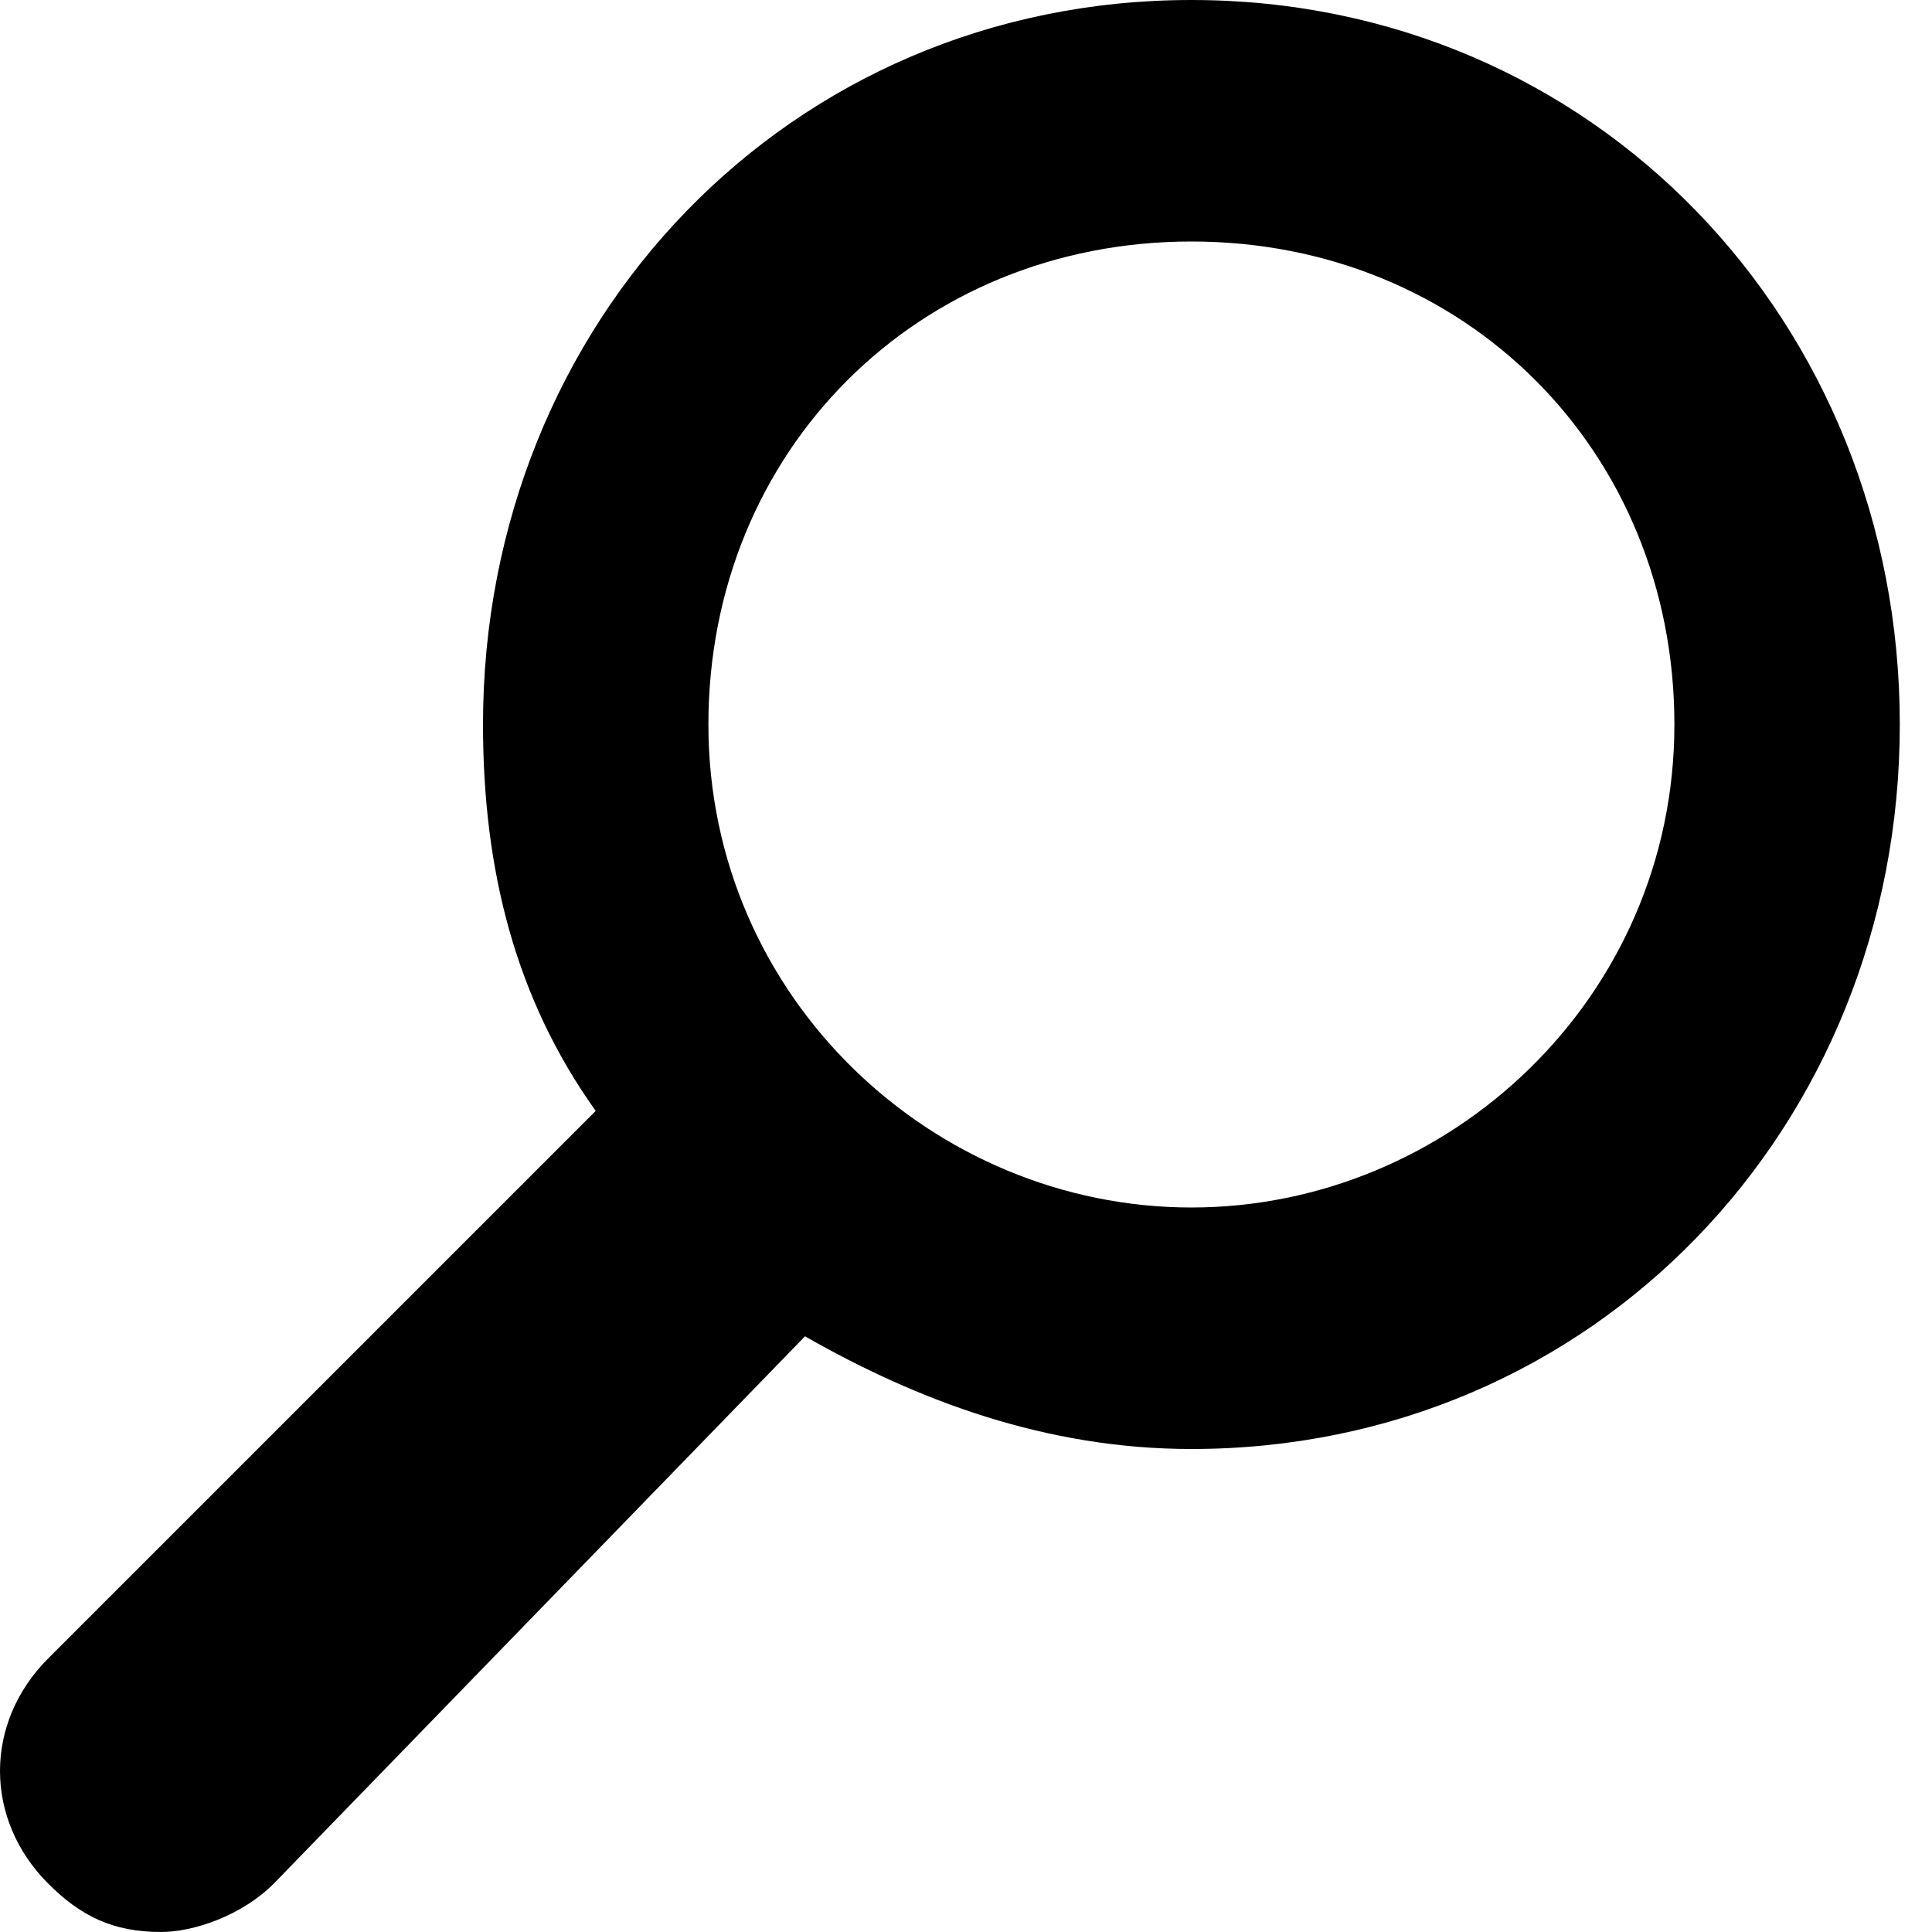
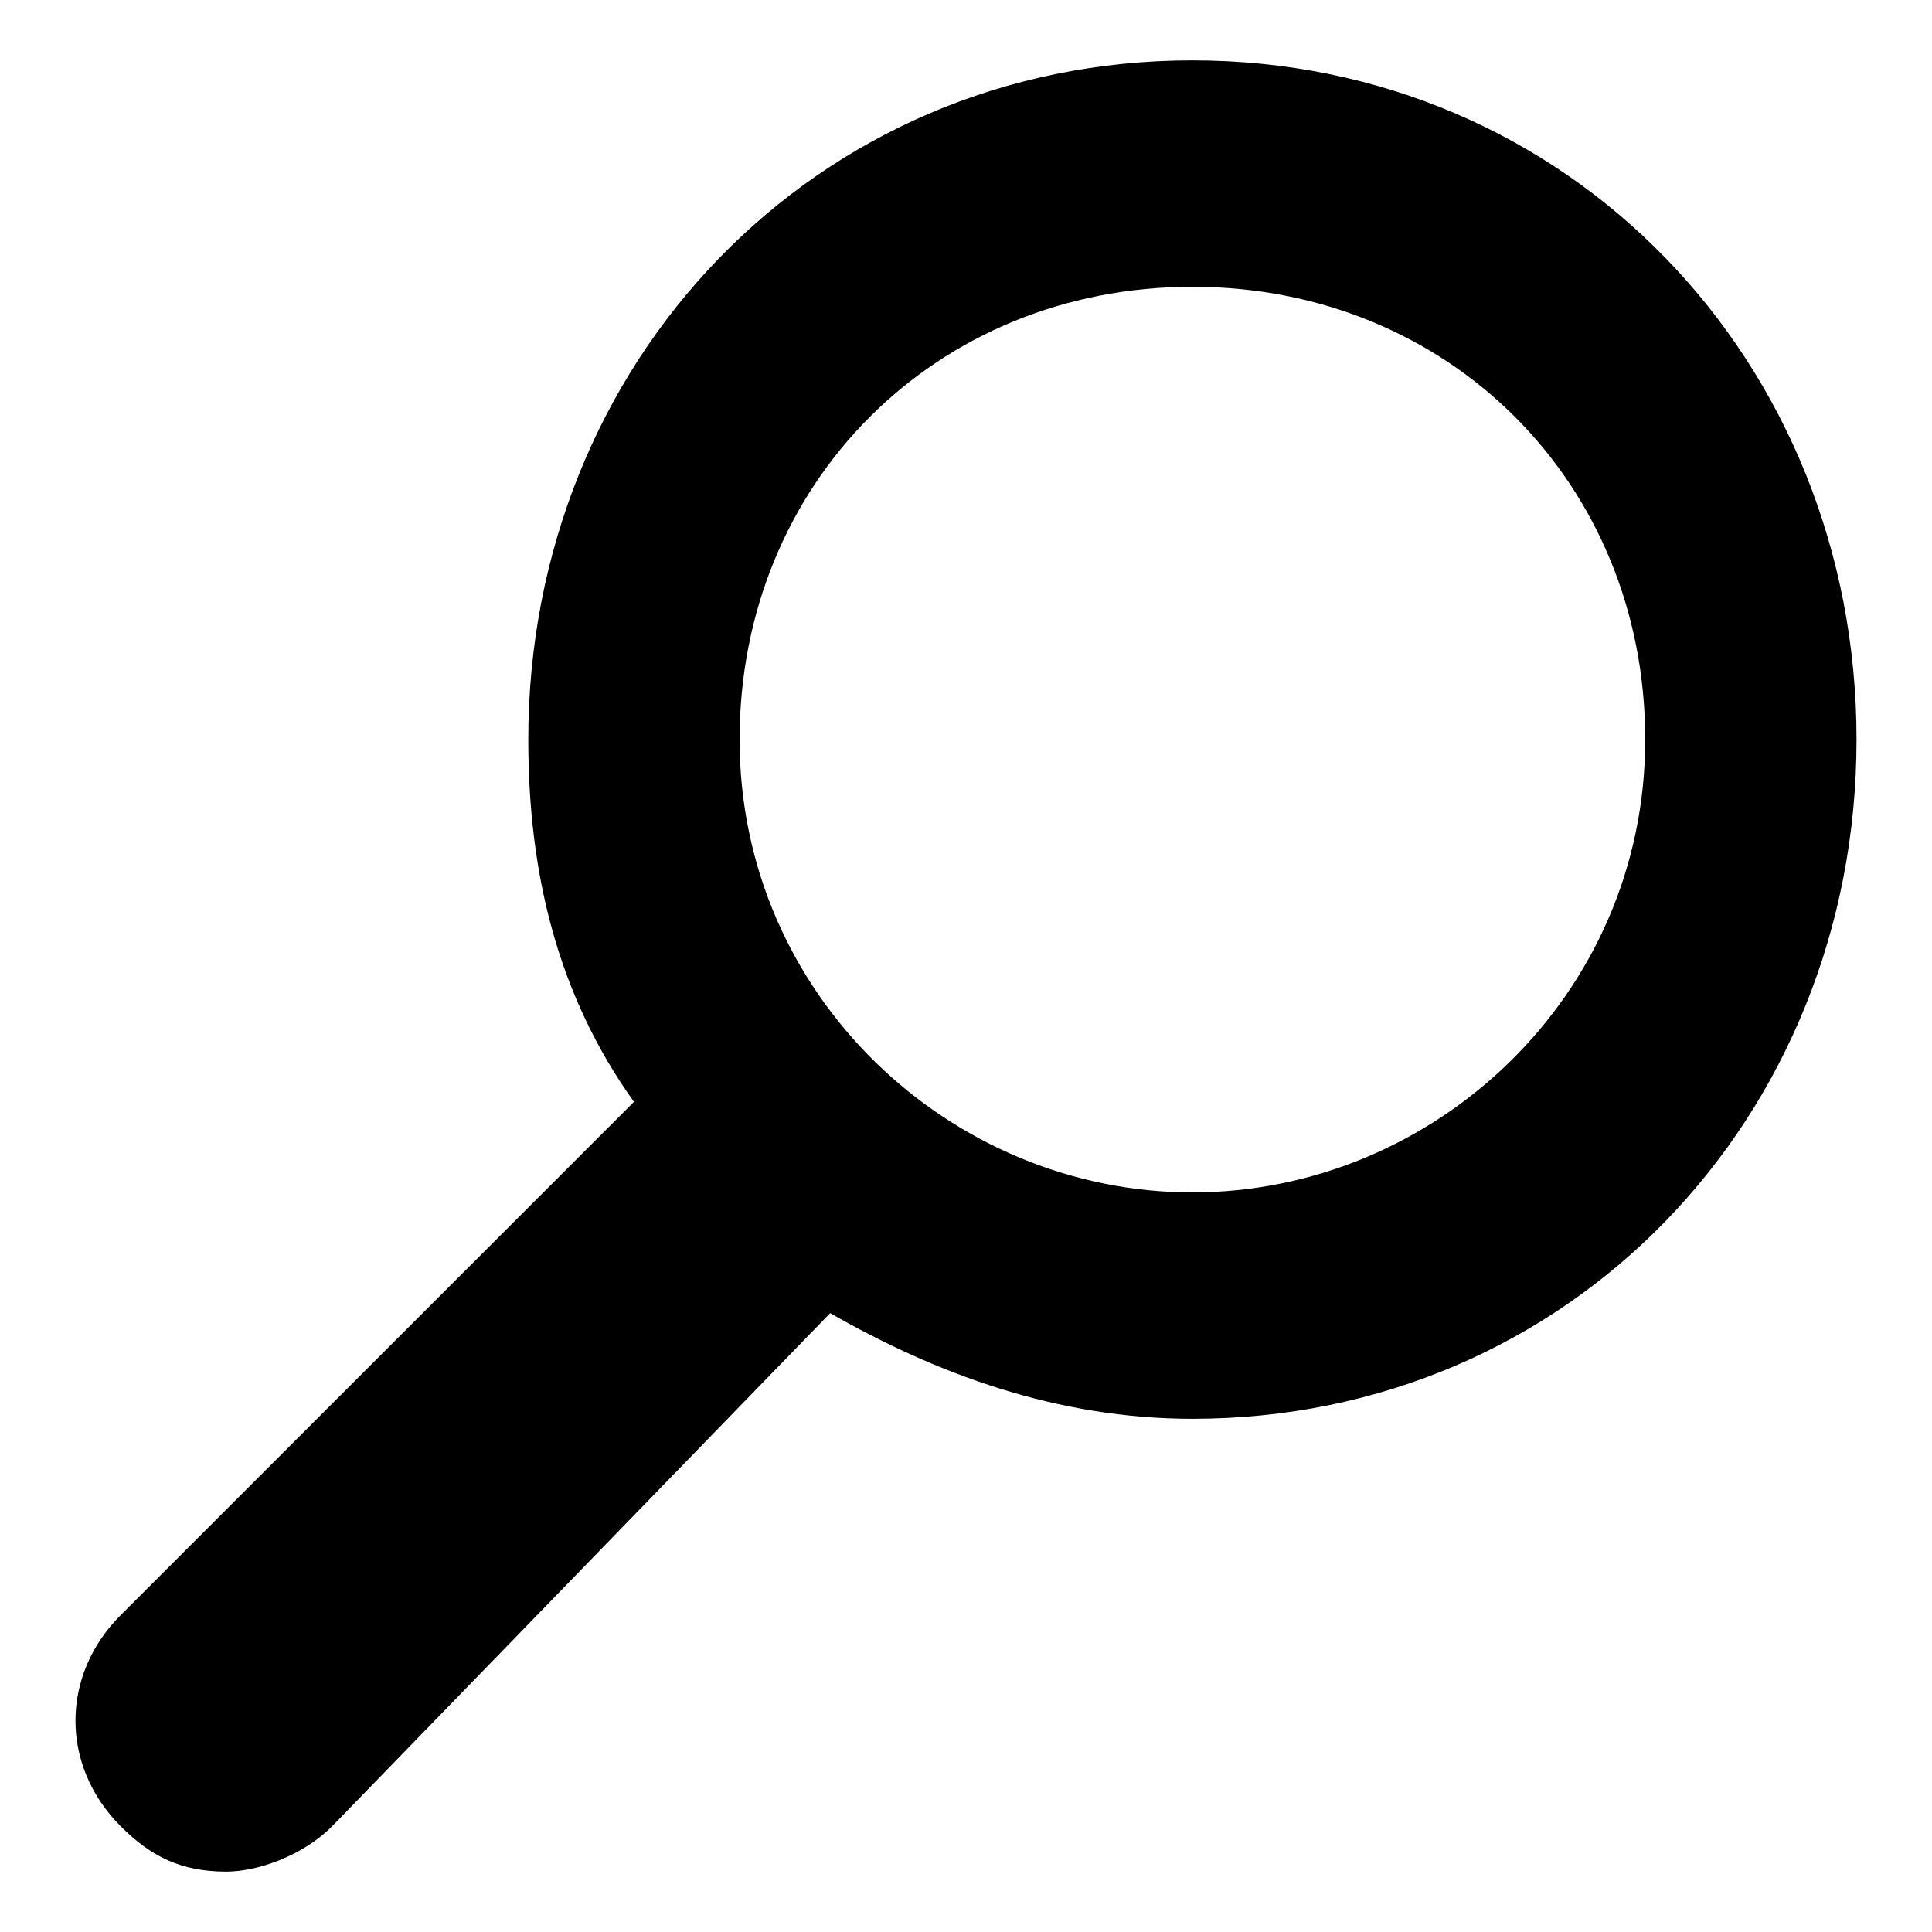
- <svg xmlns="http://www.w3.org/2000/svg" id="Layer_1" height="12" width="12">
-   <style />
-   <path d="M7.4 7.5c-1.6 0-3-1.3-3-3s1.3-3 3-3 3 1.3 3 3-1.4 3-3 3m0-7.5C4.9 0 3 2 3 4.5c0 .9.2 1.7.7 2.4L.3 10.3c-.4.4-.4 1 0 1.4.2.2.4.3.7.3.2 0 .5-.1.7-.3L5 8.3c.7.4 1.5.7 2.4.7 2.5 0 4.4-2 4.4-4.5S9.9 0 7.4 0" />
+ <svg xmlns="http://www.w3.org/2000/svg" version="1.1" id="Layer_1" x="0px" y="0px" viewBox="0 0 12.8 12.8" style="enable-background:new 0 0 12.8 12.8;" xml:space="preserve">
+   <path d="M7.9,7.9c-1.6,0-3-1.3-3-3s1.3-3,3-3s3,1.3,3,3S9.5,7.9,7.9,7.9 M7.9,0.4c-2.5,0-4.4,2-4.4,4.5c0,0.9,0.2,1.7,0.7,2.4  l-3.4,3.4c-0.4,0.4-0.4,1,0,1.4c0.2,0.2,0.4,0.3,0.7,0.3c0.2,0,0.5-0.1,0.7-0.3l3.3-3.4C6.2,9.1,7,9.4,7.9,9.4c2.5,0,4.4-2,4.4-4.5  S10.4,0.4,7.9,0.4" />
</svg>
